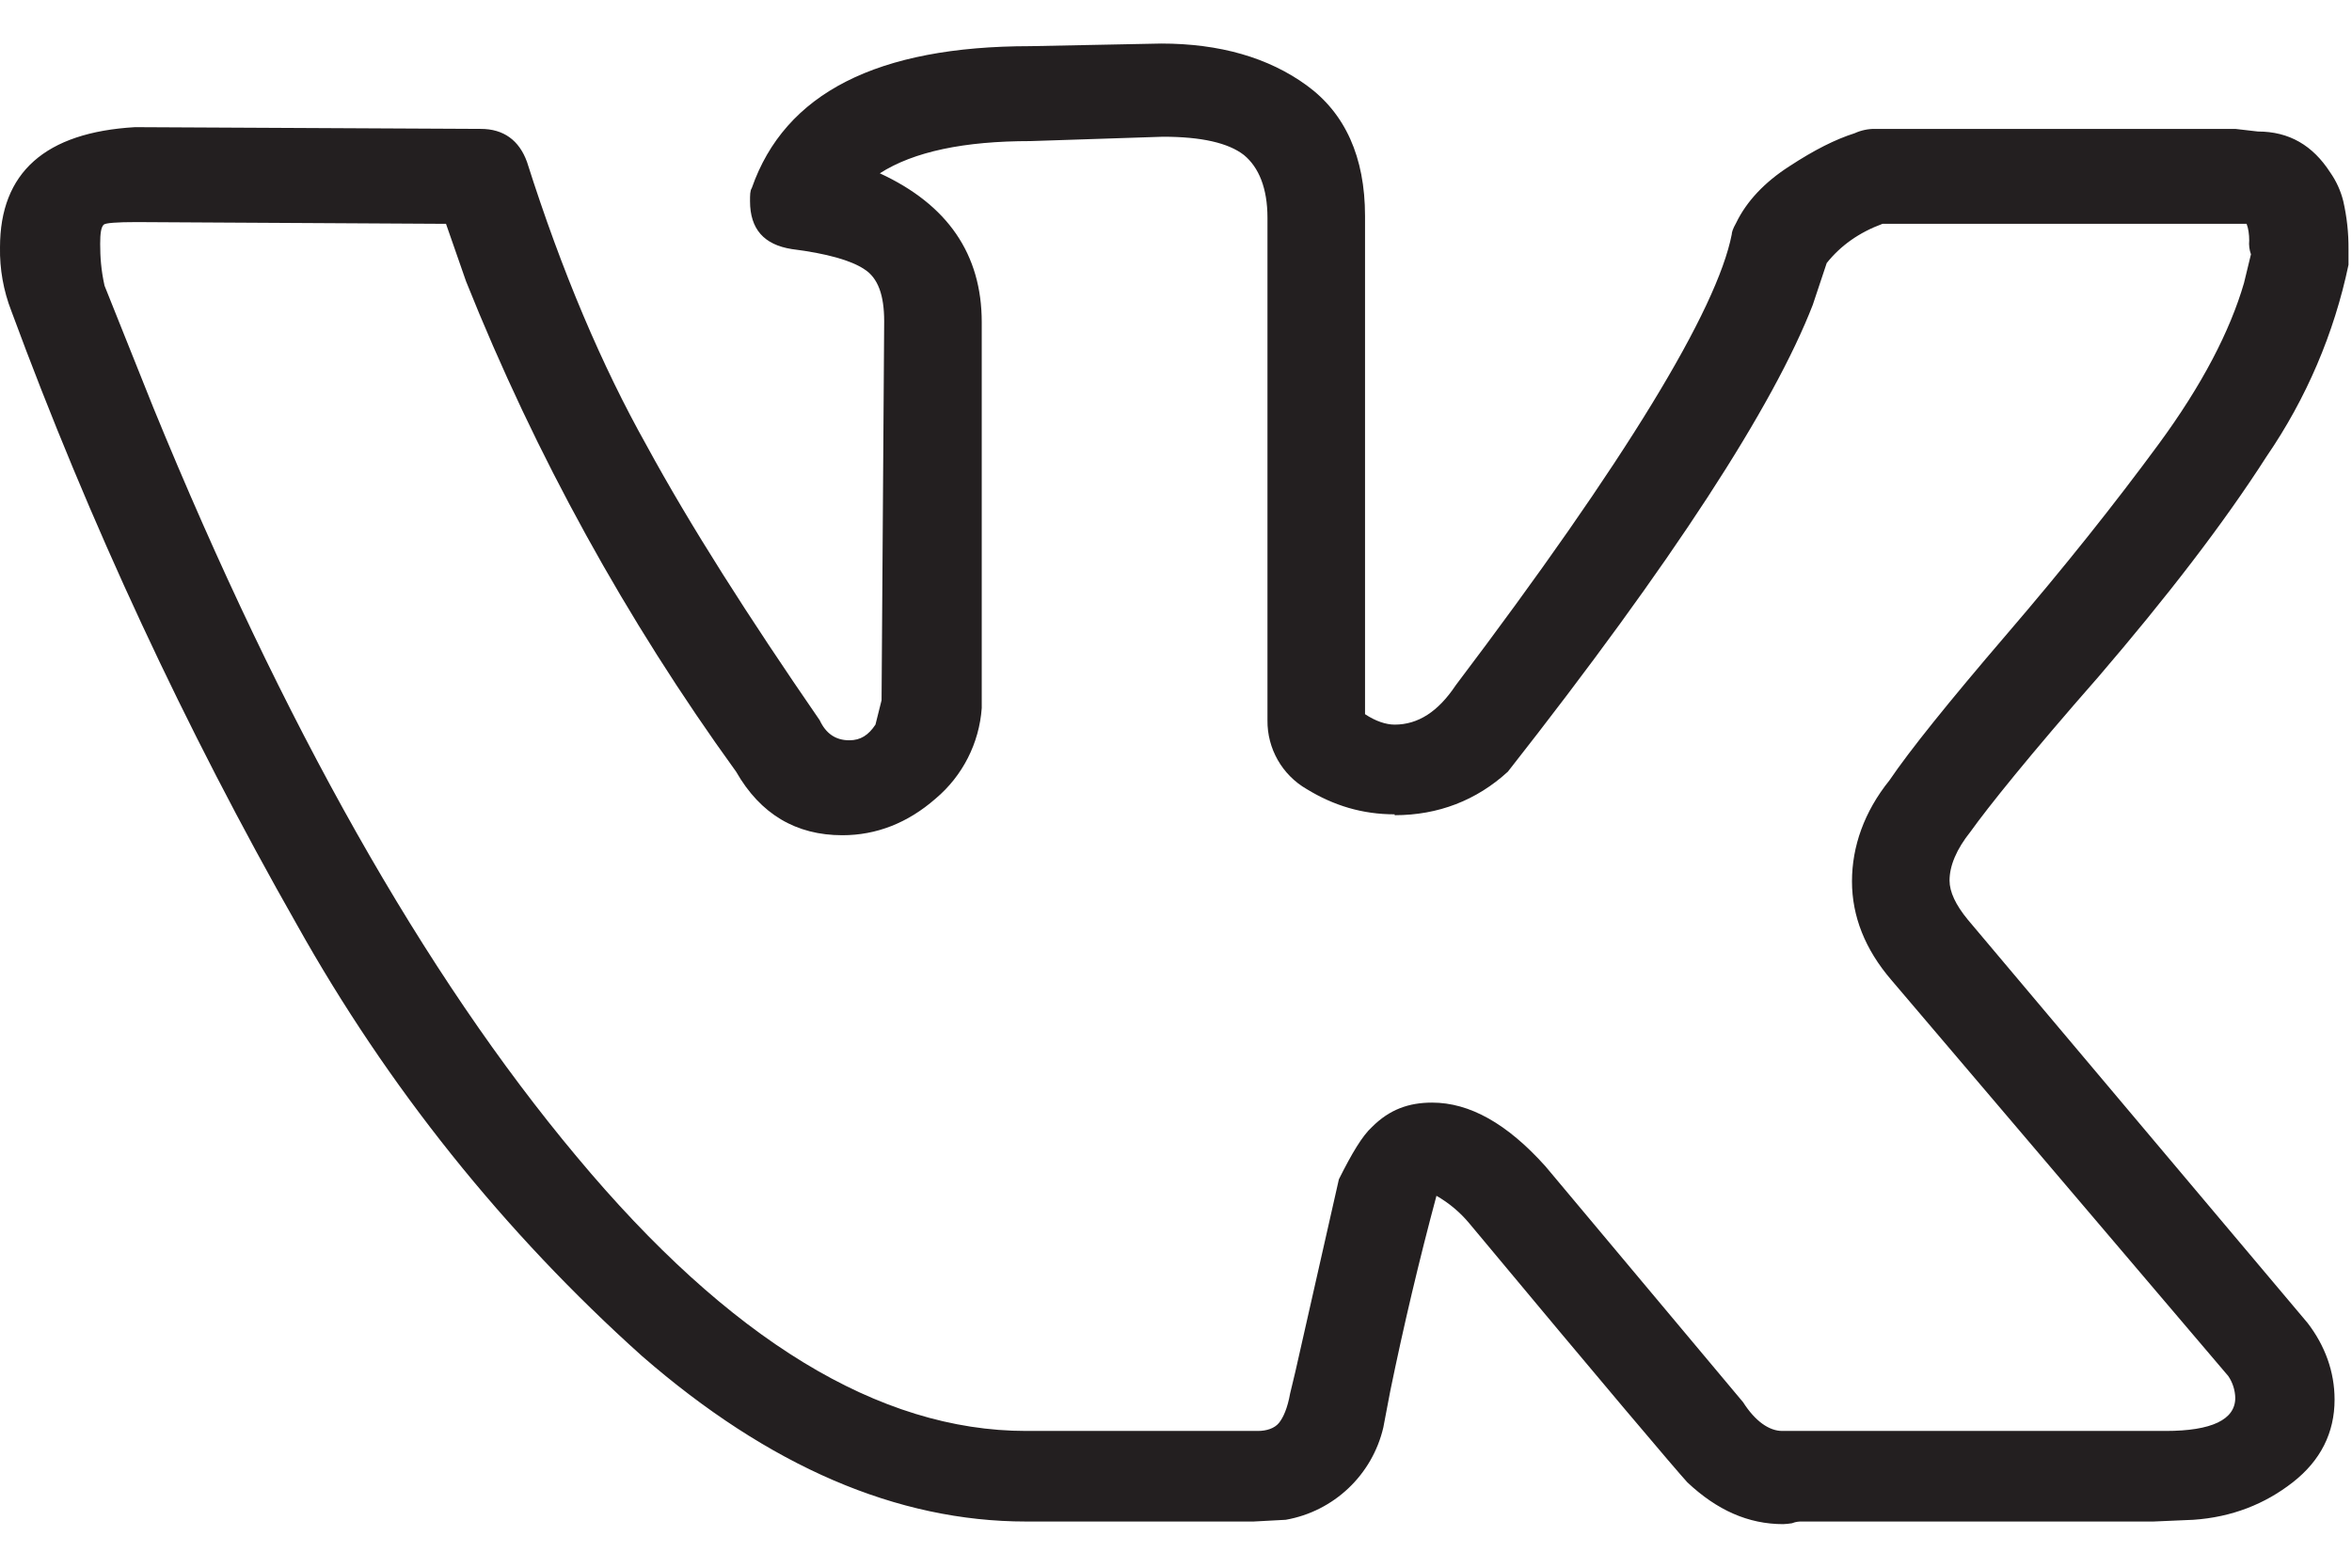
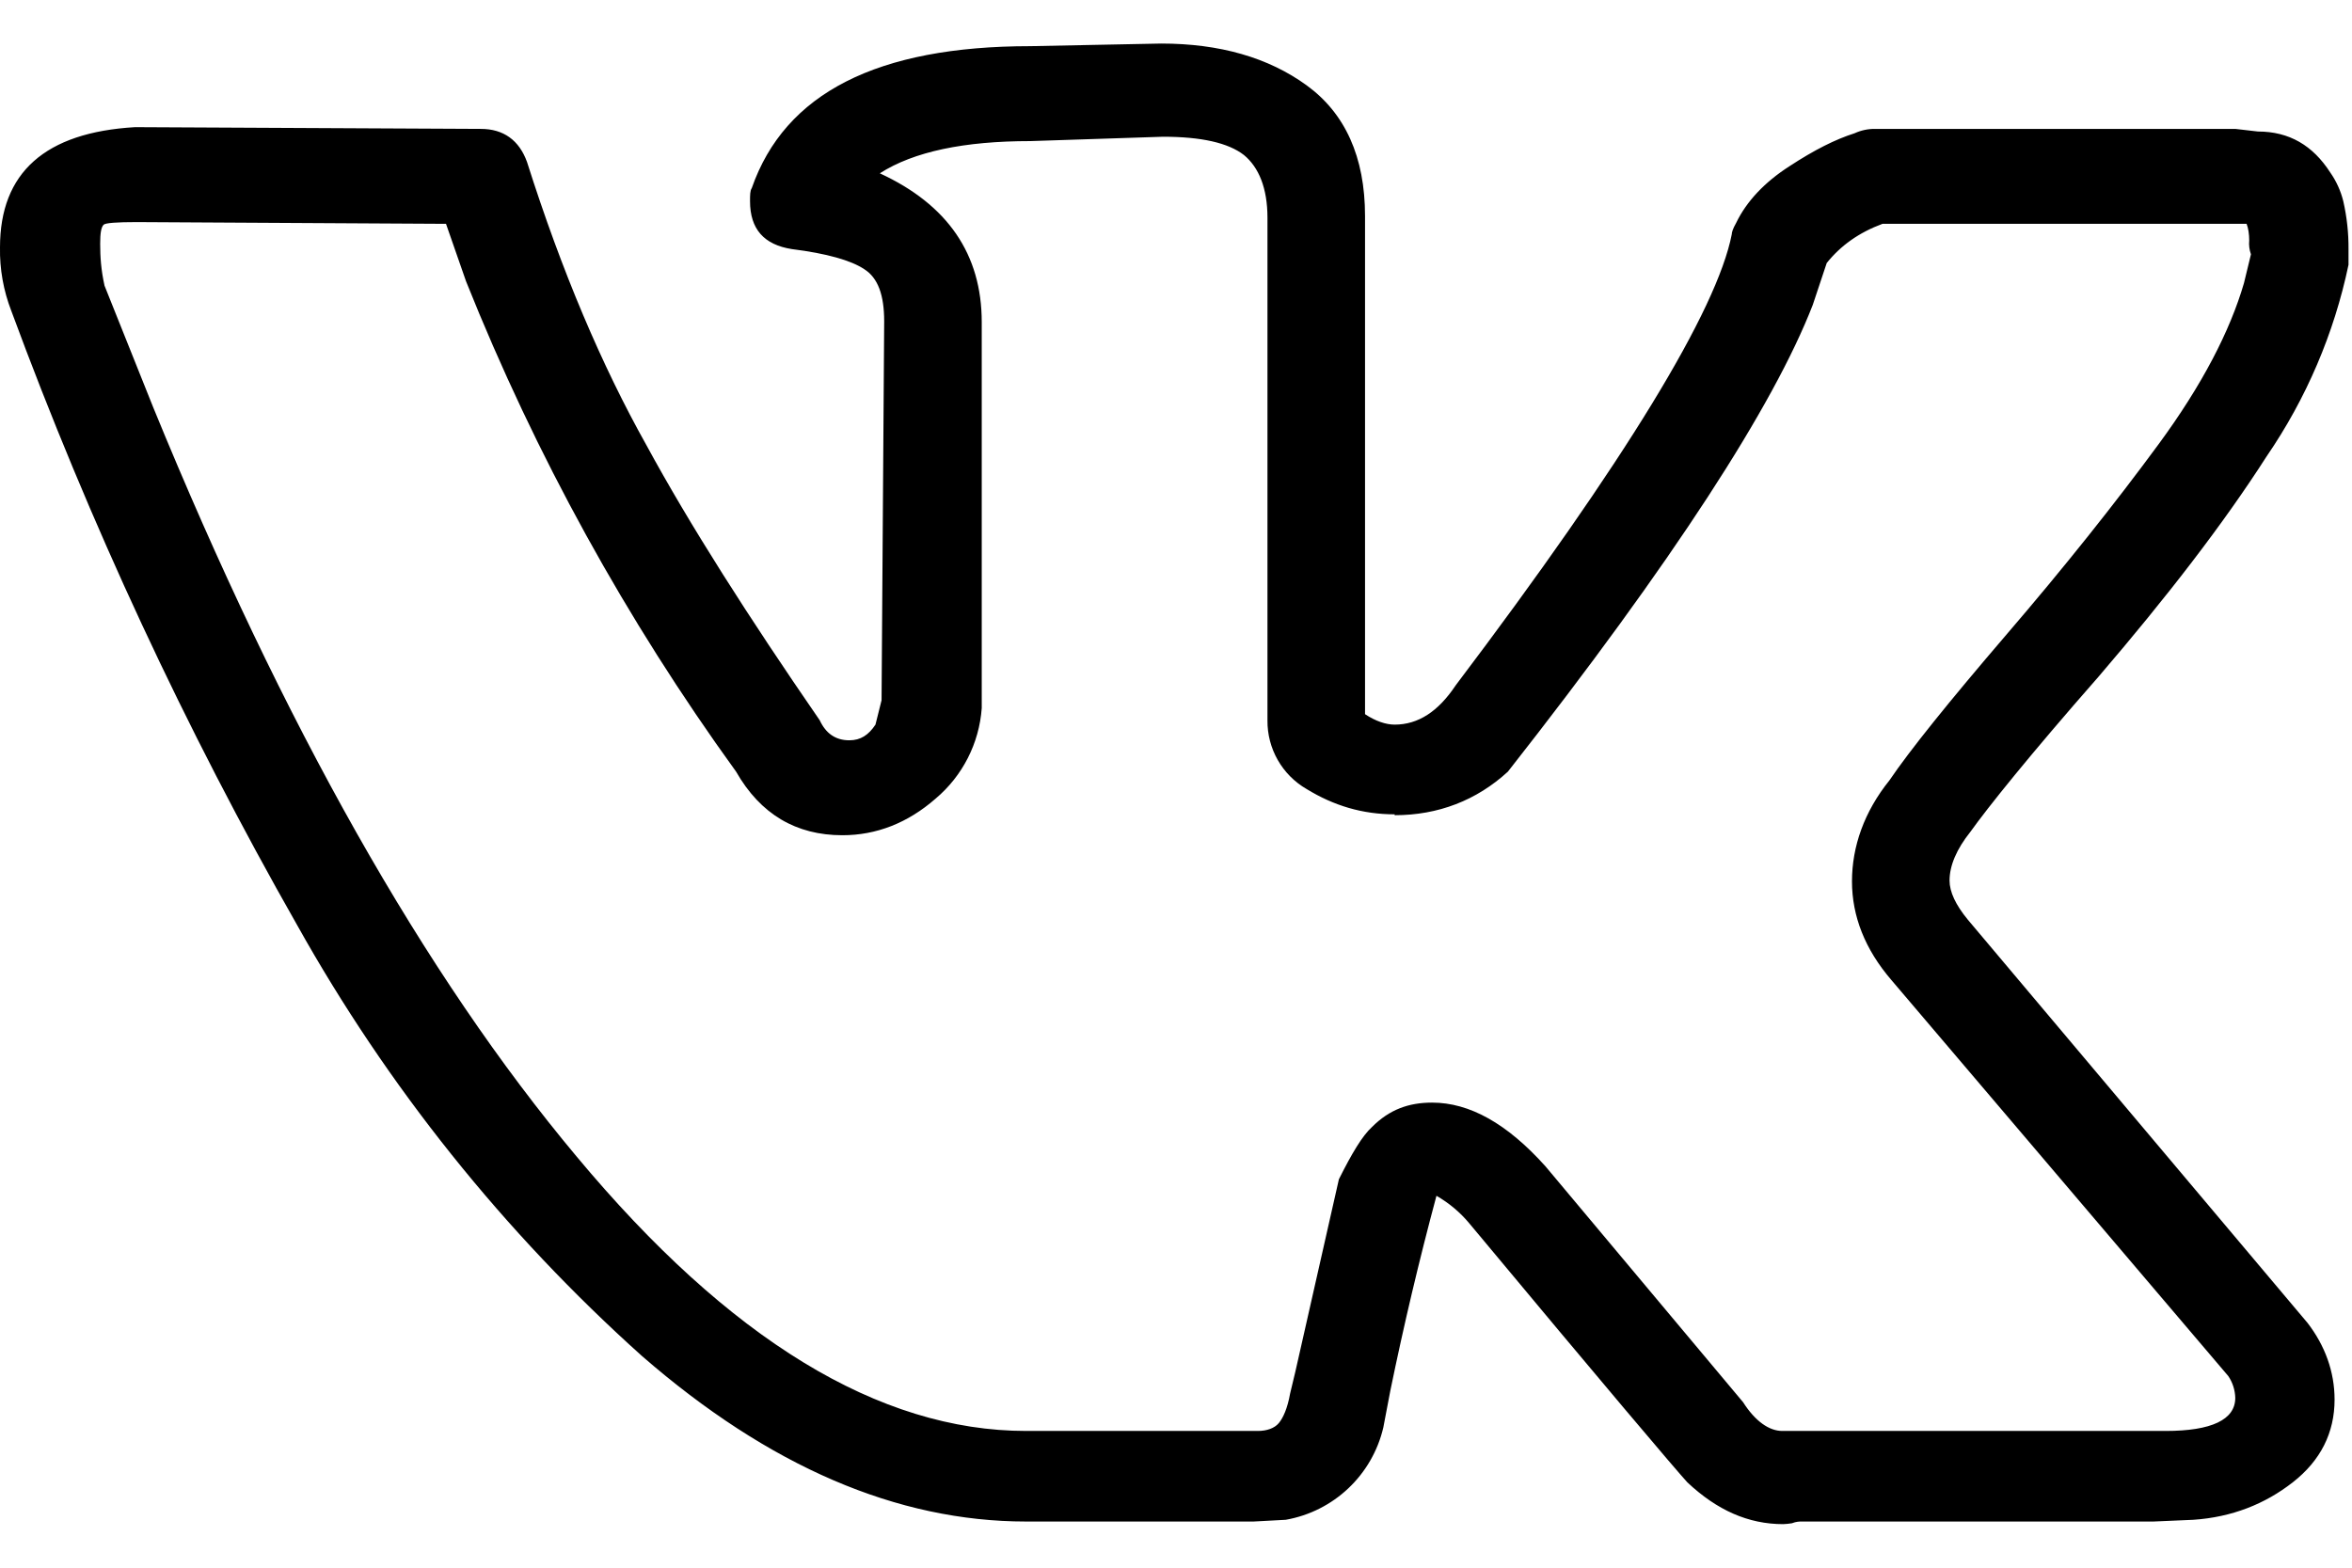
- <svg xmlns="http://www.w3.org/2000/svg" width="27" height="18" viewBox="0 0 27 18" fill="none">
-   <path d="M0 2.84c0-.86.52-1.32 1.55-1.38l3.97.02c.26 0 .44.13.53.38.4 1.26.86 2.34 1.37 3.25.5.92 1.17 1.97 1.99 3.16.07.15.18.23.34.23.13 0 .22-.06.3-.18l.07-.28.03-4.35c0-.3-.07-.5-.23-.6-.15-.1-.43-.18-.83-.23-.32-.05-.48-.23-.48-.55 0-.07 0-.12.02-.15.38-1.09 1.44-1.63 3.2-1.63l1.5-.03c.67 0 1.23.16 1.67.48.44.32.67.82.67 1.5V8.2c.12.08.24.12.34.12.27 0 .5-.15.7-.45 1.95-2.58 3-4.31 3.17-5.18 0-.02.01-.06.05-.13.12-.25.33-.47.61-.65.29-.19.53-.31.75-.38a.55.55 0 0 1 .24-.05h4.13l.26.03c.36 0 .63.16.83.47.07.1.12.21.15.33a2.4 2.4 0 0 1 .06.55v.18a6.11 6.11 0 0 1-.94 2.2c-.5.78-1.15 1.62-1.93 2.53-.79.9-1.27 1.5-1.47 1.78-.16.2-.24.39-.24.56 0 .13.07.28.21.45l3.9 4.63c.2.26.31.56.31.88 0 .38-.16.7-.48.95-.32.25-.7.4-1.14.43l-.46.02h-4.04c-.02 0-.06 0-.11.02a.86.86 0 0 1-.1.01c-.4 0-.76-.16-1.1-.48-.12-.13-.96-1.12-2.5-2.97a1.39 1.39 0 0 0-.38-.32 38.47 38.47 0 0 0-.53 2.24l-.08.42a1.4 1.4 0 0 1-1.12 1.06l-.37.02h-2.61c-1.48 0-2.95-.63-4.41-1.9a19.3 19.3 0 0 1-3.96-4.95A47.51 47.51 0 0 1 .13 3.57 1.92 1.92 0 0 1 0 2.84Zm16.01 6.51c-.37 0-.7-.1-1.01-.29a.9.9 0 0 1-.45-.79V2.5c0-.34-.1-.58-.27-.72-.18-.14-.49-.21-.93-.21l-1.52.05c-.76 0-1.34.12-1.73.37.78.36 1.17.93 1.17 1.71v4.43a1.5 1.5 0 0 1-.53 1.04c-.32.28-.68.42-1.07.42-.53 0-.94-.24-1.22-.73a26.16 26.16 0 0 1-3.1-5.63l-.23-.66-3.55-.02c-.23 0-.36.01-.38.03-.03.03-.04.1-.04.22 0 .15.01.3.05.48l.56 1.4c1.49 3.64 3.11 6.51 4.86 8.6 1.75 2.1 3.47 3.15 5.16 3.15h2.66c.1 0 .19-.03.24-.09.05-.06.1-.17.13-.34l.06-.25.5-2.21c.15-.3.27-.5.38-.6.2-.2.42-.28.69-.28.43 0 .86.24 1.3.73l2.27 2.71c.14.22.3.33.45.33h4.4c.53 0 .8-.13.8-.38a.47.47 0 0 0-.08-.25l-3.87-4.55c-.3-.35-.45-.73-.45-1.13 0-.4.14-.8.43-1.16.23-.34.68-.9 1.34-1.67.67-.78 1.25-1.51 1.75-2.19.5-.68.82-1.3.98-1.85l.08-.33a.37.37 0 0 1-.02-.16c0-.07-.01-.14-.03-.19h-4.18c-.27.1-.48.25-.64.45l-.16.48c-.45 1.16-1.6 2.94-3.5 5.36-.36.33-.8.5-1.3.5Z" fill="#231F20" />
+ <svg xmlns="http://www.w3.org/2000/svg" width="27" height="18" viewBox="0 0 27 18">
+   <path d="M0 2.84c0-.86.52-1.32 1.55-1.38l3.97.02c.26 0 .44.13.53.38.4 1.26.86 2.34 1.37 3.25.5.92 1.17 1.97 1.99 3.16.07.15.18.23.34.23.13 0 .22-.06.3-.18l.07-.28.03-4.35c0-.3-.07-.5-.23-.6-.15-.1-.43-.18-.83-.23-.32-.05-.48-.23-.48-.55 0-.07 0-.12.02-.15.38-1.09 1.44-1.63 3.2-1.63l1.5-.03c.67 0 1.23.16 1.67.48.44.32.67.82.67 1.5V8.2c.12.08.24.12.34.12.27 0 .5-.15.7-.45 1.95-2.58 3-4.31 3.17-5.18 0-.02.01-.06.05-.13.12-.25.33-.47.61-.65.29-.19.53-.31.75-.38a.55.55 0 0 1 .24-.05h4.13l.26.03c.36 0 .63.16.83.47.07.1.12.21.15.33a2.4 2.4 0 0 1 .06.55v.18a6.11 6.11 0 0 1-.94 2.2c-.5.78-1.15 1.62-1.93 2.53-.79.9-1.27 1.5-1.47 1.78-.16.2-.24.39-.24.56 0 .13.07.28.21.45l3.9 4.63c.2.26.31.56.31.88 0 .38-.16.7-.48.95-.32.25-.7.4-1.14.43l-.46.02h-4.04c-.02 0-.06 0-.11.02a.86.86 0 0 1-.1.01c-.4 0-.76-.16-1.1-.48-.12-.13-.96-1.12-2.5-2.97a1.39 1.39 0 0 0-.38-.32 38.47 38.47 0 0 0-.53 2.24l-.08.42a1.4 1.4 0 0 1-1.12 1.06l-.37.02h-2.61c-1.48 0-2.95-.63-4.41-1.9a19.3 19.3 0 0 1-3.96-4.95A47.51 47.51 0 0 1 .13 3.57 1.92 1.92 0 0 1 0 2.84Zm16.01 6.51c-.37 0-.7-.1-1.01-.29a.9.9 0 0 1-.45-.79V2.5c0-.34-.1-.58-.27-.72-.18-.14-.49-.21-.93-.21l-1.52.05c-.76 0-1.34.12-1.73.37.78.36 1.17.93 1.17 1.71v4.43a1.5 1.5 0 0 1-.53 1.04c-.32.28-.68.42-1.07.42-.53 0-.94-.24-1.22-.73a26.16 26.16 0 0 1-3.1-5.63l-.23-.66-3.55-.02c-.23 0-.36.01-.38.03-.03.03-.04.1-.04.22 0 .15.01.3.05.48l.56 1.4c1.49 3.64 3.11 6.51 4.86 8.6 1.75 2.1 3.47 3.15 5.16 3.15h2.66c.1 0 .19-.03.24-.09.05-.06.1-.17.13-.34l.06-.25.5-2.21c.15-.3.27-.5.38-.6.2-.2.42-.28.69-.28.43 0 .86.24 1.3.73l2.27 2.71c.14.22.3.33.45.33h4.4c.53 0 .8-.13.8-.38a.47.47 0 0 0-.08-.25l-3.87-4.55c-.3-.35-.45-.73-.45-1.13 0-.4.14-.8.43-1.16.23-.34.68-.9 1.34-1.67.67-.78 1.25-1.51 1.75-2.19.5-.68.82-1.3.98-1.85l.08-.33a.37.37 0 0 1-.02-.16c0-.07-.01-.14-.03-.19h-4.18c-.27.1-.48.25-.64.45l-.16.48c-.45 1.16-1.6 2.94-3.5 5.36-.36.33-.8.5-1.3.5Z" />
</svg>
